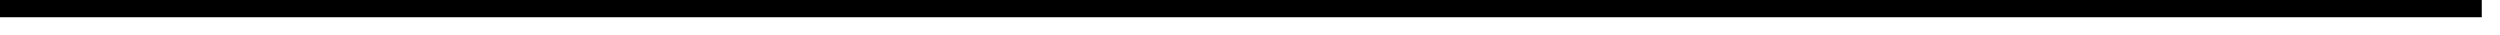
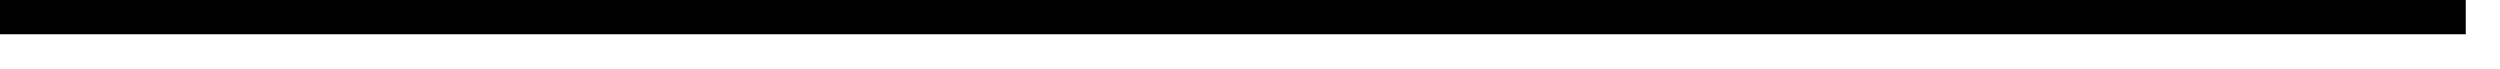
- <svg xmlns="http://www.w3.org/2000/svg" version="1.1" width="145px" height="2px">
-   <g transform="matrix(1 0 0 1 -1716 -372 )">
-     <path d="M 1716 372.5  L 1860 372.5  " stroke-width="1" stroke="#000000" fill="none" />
+ <svg xmlns="http://www.w3.org/2000/svg" version="1.1" width="73px" height="2px">
+   <g transform="matrix(1 0 0 1 -1788 -372 )">
+     <path d="M 1788 372.5  L 1860 372.5  " stroke-width="1" stroke="#000000" fill="none" />
  </g>
</svg>
